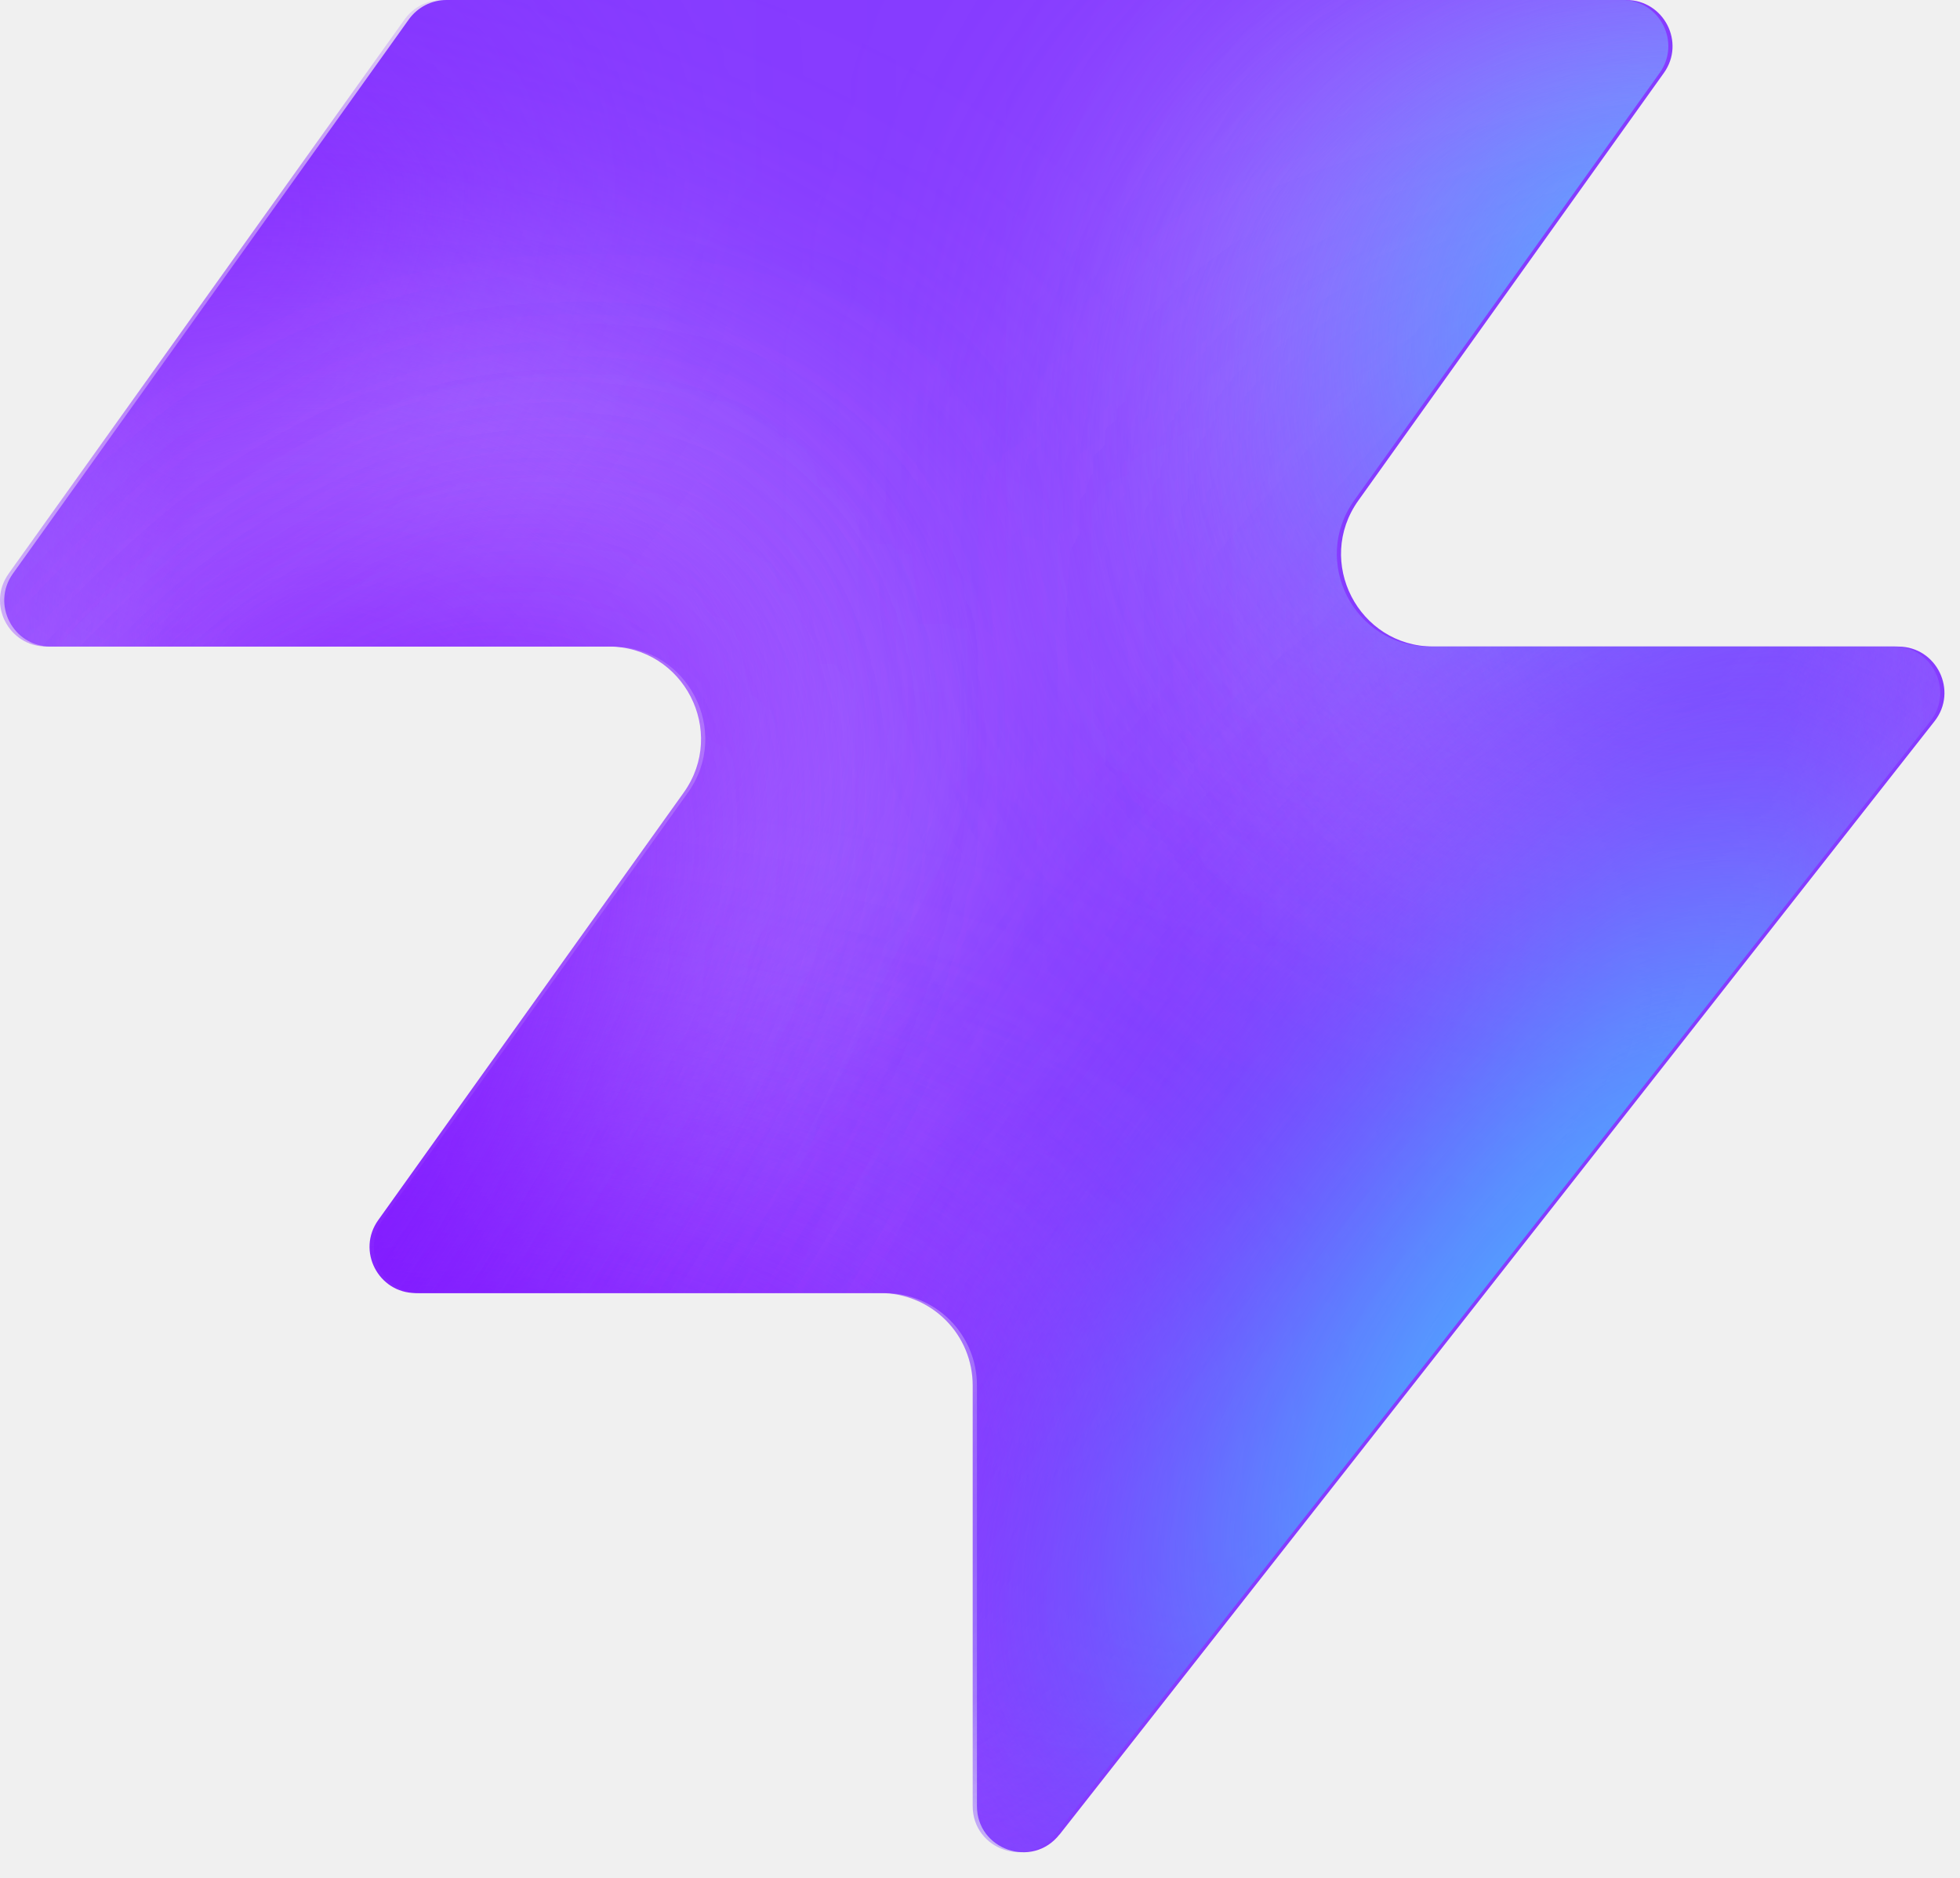
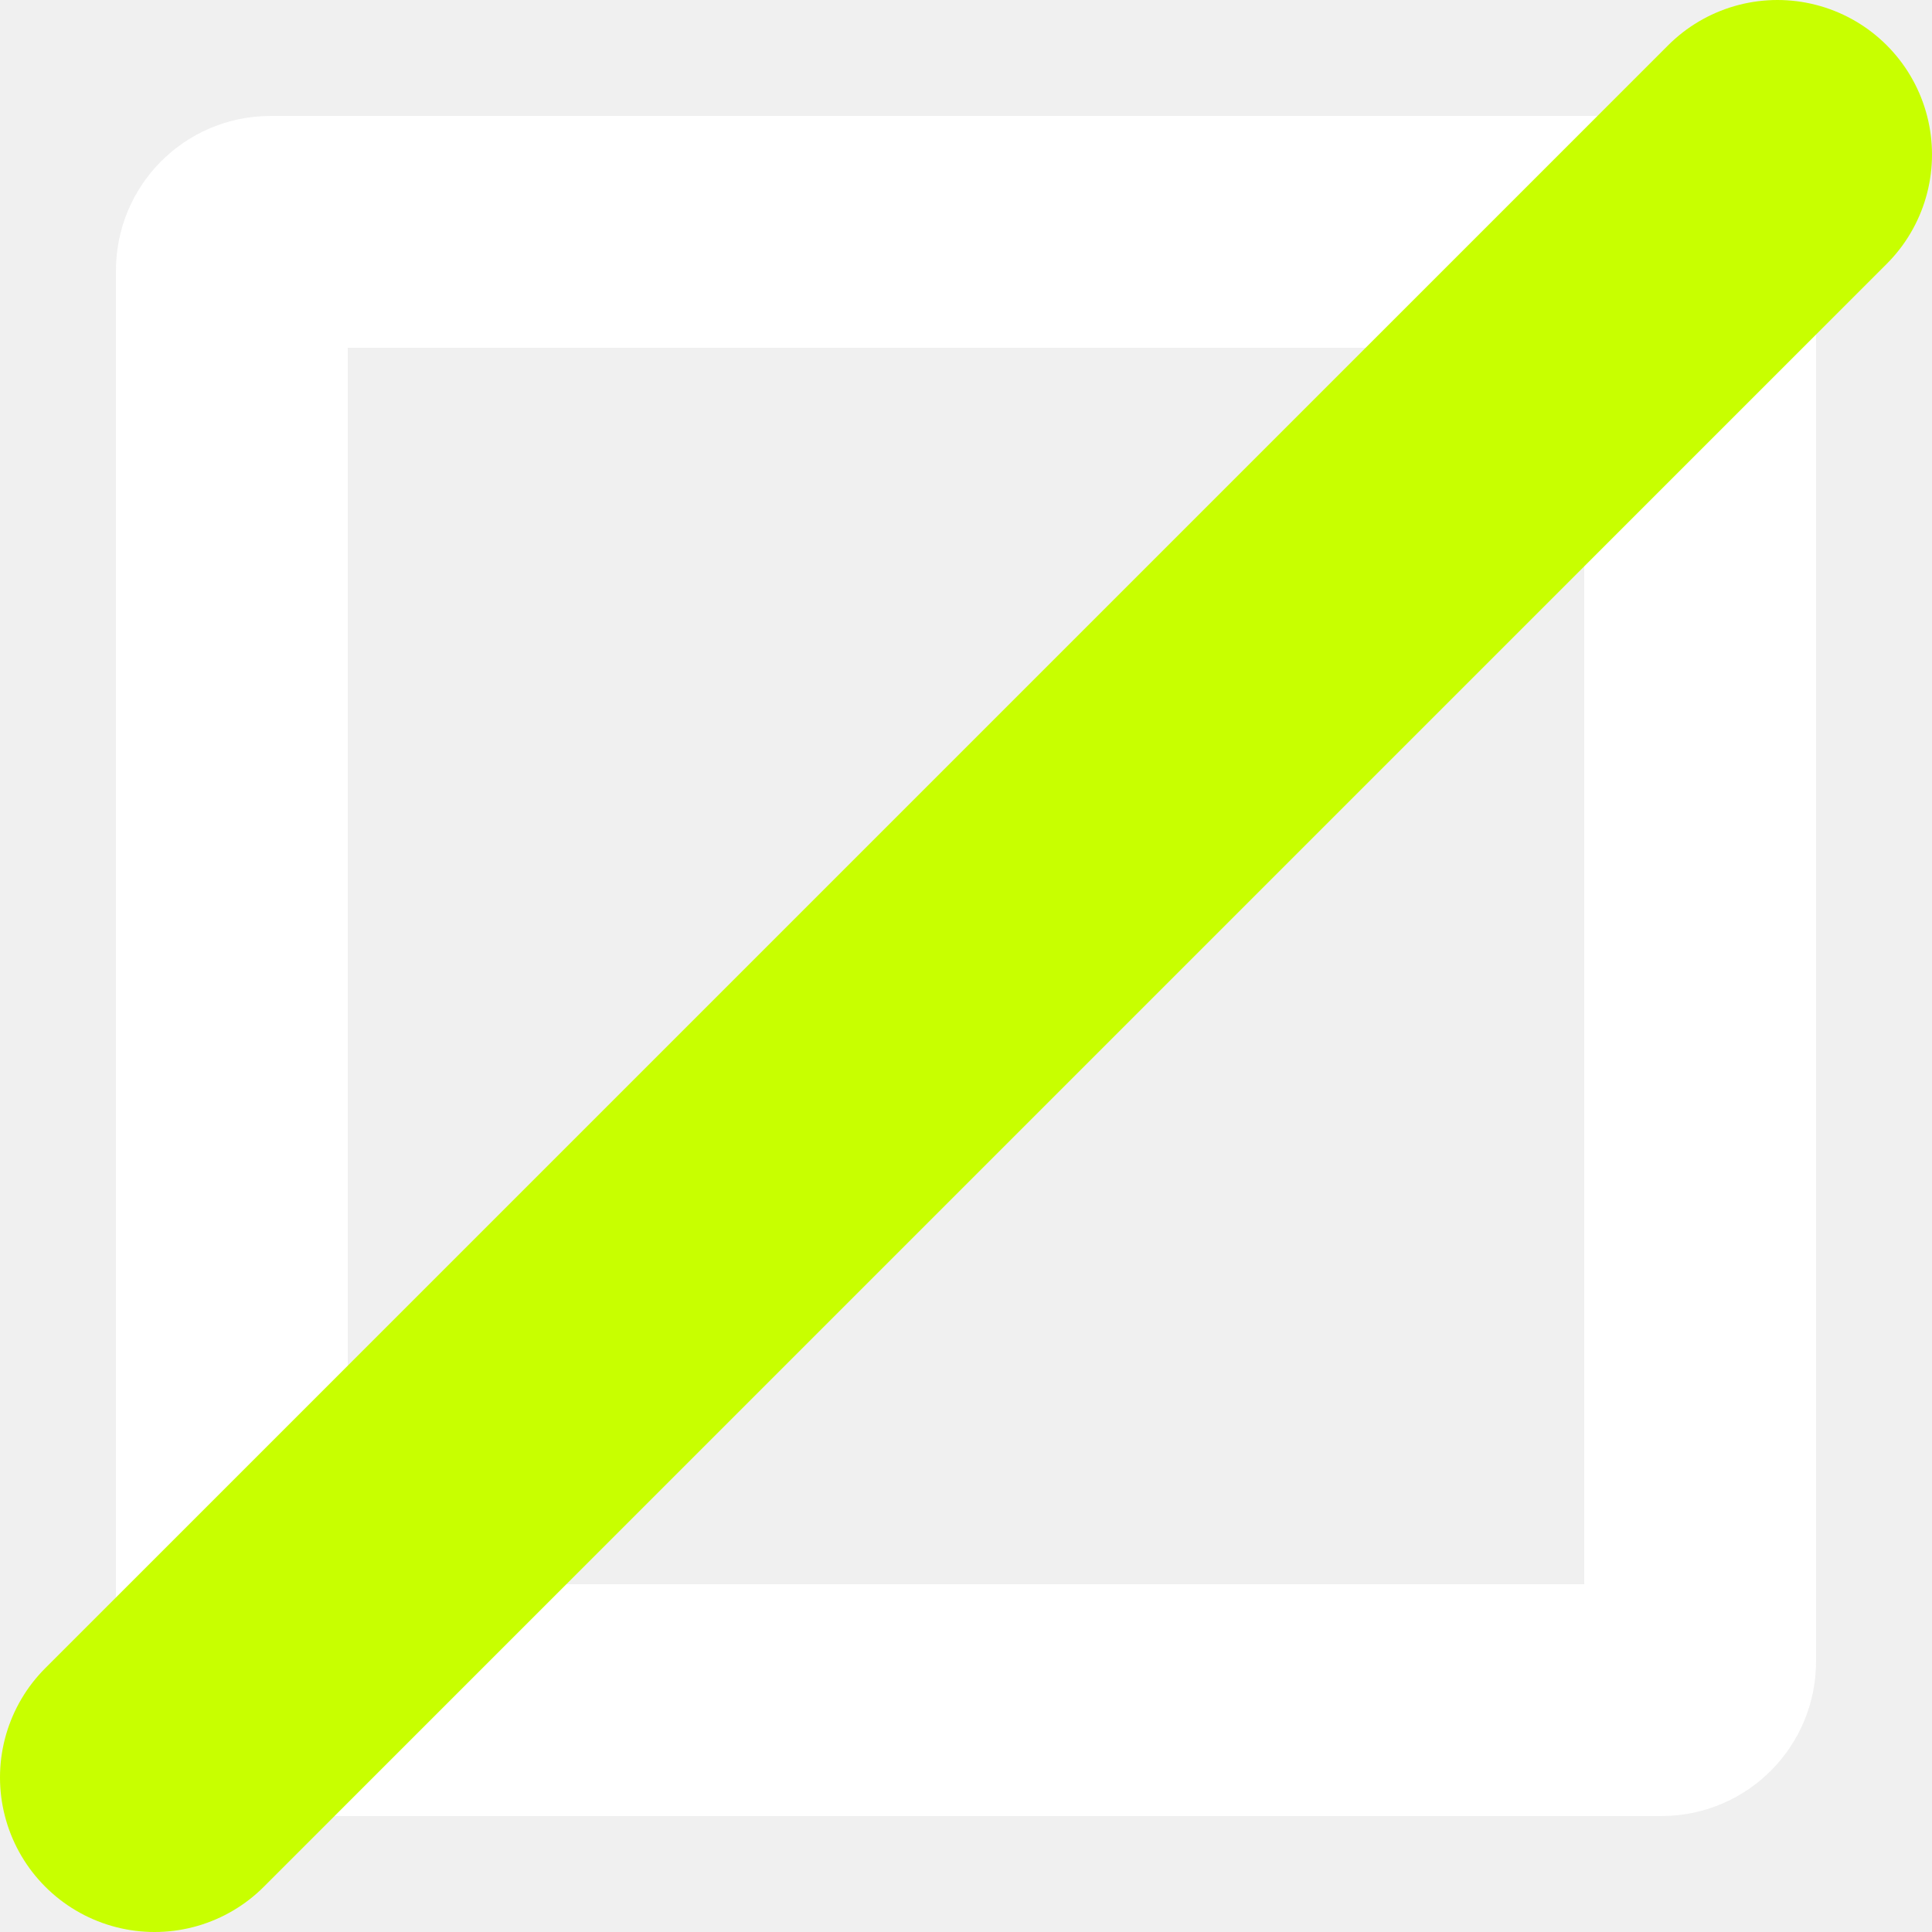
- <svg xmlns="http://www.w3.org/2000/svg" width="48" height="46" fill="none" viewBox="0 0 48 46">
-   <path fill="#863bff" d="M25.946 44.938c-.664.845-2.021.375-2.021-.698V33.937a2.26 2.26 0 0 0-2.262-2.262H10.287c-.92 0-1.456-1.04-.92-1.788l7.48-10.471c1.07-1.497 0-3.578-1.842-3.578H1.237c-.92 0-1.456-1.04-.92-1.788L10.013.474c.214-.297.556-.474.92-.474h28.894c.92 0 1.456 1.04.92 1.788l-7.48 10.471c-1.07 1.498 0 3.579 1.842 3.579h11.377c.943 0 1.473 1.088.89 1.83L25.947 44.94z" style="fill:#863bff;fill:color(display-p3 .525 .23 1);fill-opacity:1" />
-   <mask id="a" width="48" height="46" x="0" y="0" maskUnits="userSpaceOnUse" style="mask-type:alpha">
-     <path fill="#000" d="M25.842 44.938c-.664.844-2.021.375-2.021-.698V33.937a2.26 2.26 0 0 0-2.262-2.262H10.183c-.92 0-1.456-1.04-.92-1.788l7.48-10.471c1.07-1.498 0-3.579-1.842-3.579H1.133c-.92 0-1.456-1.04-.92-1.787L9.91.473c.214-.297.556-.474.92-.474h28.894c.92 0 1.456 1.04.92 1.788l-7.48 10.471c-1.07 1.498 0 3.578 1.842 3.578h11.377c.943 0 1.473 1.088.89 1.832L25.843 44.94z" style="fill:#000;fill-opacity:1" />
-   </mask>
-   <g mask="url(#a)">
-     <g filter="url(#b)">
-       <ellipse cx="5.508" cy="14.704" fill="#ede6ff" rx="5.508" ry="14.704" style="fill:#ede6ff;fill:color(display-p3 .927 .903 1);fill-opacity:1" transform="matrix(.00324 1 1 -.00324 -4.47 31.516)" />
-     </g>
-     <g filter="url(#c)">
-       <ellipse cx="10.399" cy="29.851" fill="#ede6ff" rx="10.399" ry="29.851" style="fill:#ede6ff;fill:color(display-p3 .927 .903 1);fill-opacity:1" transform="matrix(.00324 1 1 -.00324 -39.328 7.883)" />
-     </g>
-     <g filter="url(#d)">
-       <ellipse cx="5.508" cy="30.487" fill="#7e14ff" rx="5.508" ry="30.487" style="fill:#7e14ff;fill:color(display-p3 .492 .077 1);fill-opacity:1" transform="rotate(89.814 -25.913 -14.639)scale(1 -1)" />
-     </g>
-     <g filter="url(#e)">
-       <ellipse cx="5.508" cy="30.599" fill="#7e14ff" rx="5.508" ry="30.599" style="fill:#7e14ff;fill:color(display-p3 .492 .077 1);fill-opacity:1" transform="rotate(89.814 -32.644 -3.334)scale(1 -1)" />
-     </g>
-     <g filter="url(#f)">
-       <ellipse cx="5.508" cy="30.599" fill="#7e14ff" rx="5.508" ry="30.599" style="fill:#7e14ff;fill:color(display-p3 .492 .077 1);fill-opacity:1" transform="matrix(.00324 1 1 -.00324 -34.34 30.47)" />
-     </g>
-     <g filter="url(#g)">
-       <ellipse cx="14.072" cy="22.078" fill="#ede6ff" rx="14.072" ry="22.078" style="fill:#ede6ff;fill:color(display-p3 .927 .903 1);fill-opacity:1" transform="rotate(93.35 24.506 48.493)scale(-1 1)" />
-     </g>
-     <g filter="url(#h)">
-       <ellipse cx="3.47" cy="21.501" fill="#7e14ff" rx="3.47" ry="21.501" style="fill:#7e14ff;fill:color(display-p3 .492 .077 1);fill-opacity:1" transform="rotate(89.009 28.708 47.59)scale(-1 1)" />
-     </g>
-     <g filter="url(#i)">
-       <ellipse cx="3.47" cy="21.501" fill="#7e14ff" rx="3.47" ry="21.501" style="fill:#7e14ff;fill:color(display-p3 .492 .077 1);fill-opacity:1" transform="rotate(89.009 28.708 47.59)scale(-1 1)" />
-     </g>
-     <g filter="url(#j)">
-       <ellipse cx=".387" cy="8.972" fill="#7e14ff" rx="4.407" ry="29.108" style="fill:#7e14ff;fill:color(display-p3 .492 .077 1);fill-opacity:1" transform="rotate(39.51 .387 8.972)" />
-     </g>
-     <g filter="url(#k)">
-       <ellipse cx="47.523" cy="-6.092" fill="#7e14ff" rx="4.407" ry="29.108" style="fill:#7e14ff;fill:color(display-p3 .492 .077 1);fill-opacity:1" transform="rotate(37.892 47.523 -6.092)" />
-     </g>
-     <g filter="url(#l)">
-       <ellipse cx="41.412" cy="6.333" fill="#47bfff" rx="5.971" ry="9.665" style="fill:#47bfff;fill:color(display-p3 .28 .748 1);fill-opacity:1" transform="rotate(37.892 41.412 6.333)" />
-     </g>
-     <g filter="url(#m)">
-       <ellipse cx="-1.879" cy="38.332" fill="#7e14ff" rx="4.407" ry="29.108" style="fill:#7e14ff;fill:color(display-p3 .492 .077 1);fill-opacity:1" transform="rotate(37.892 -1.88 38.332)" />
-     </g>
-     <g filter="url(#n)">
-       <ellipse cx="-1.879" cy="38.332" fill="#7e14ff" rx="4.407" ry="29.108" style="fill:#7e14ff;fill:color(display-p3 .492 .077 1);fill-opacity:1" transform="rotate(37.892 -1.88 38.332)" />
-     </g>
-     <g filter="url(#o)">
-       <ellipse cx="35.651" cy="29.907" fill="#7e14ff" rx="4.407" ry="29.108" style="fill:#7e14ff;fill:color(display-p3 .492 .077 1);fill-opacity:1" transform="rotate(37.892 35.651 29.907)" />
-     </g>
-     <g filter="url(#p)">
-       <ellipse cx="38.418" cy="32.4" fill="#47bfff" rx="5.971" ry="15.297" style="fill:#47bfff;fill:color(display-p3 .28 .748 1);fill-opacity:1" transform="rotate(37.892 38.418 32.4)" />
-     </g>
-   </g>
-   <defs>
-     <filter id="b" width="60.045" height="41.654" x="-19.77" y="16.149" color-interpolation-filters="sRGB" filterUnits="userSpaceOnUse">
-       <feFlood flood-opacity="0" result="BackgroundImageFix" />
-       <feBlend in="SourceGraphic" in2="BackgroundImageFix" result="shape" />
-       <feGaussianBlur result="effect1_foregroundBlur_2002_17158" stdDeviation="7.659" />
-     </filter>
-     <filter id="c" width="90.34" height="51.437" x="-54.613" y="-7.533" color-interpolation-filters="sRGB" filterUnits="userSpaceOnUse">
-       <feFlood flood-opacity="0" result="BackgroundImageFix" />
-       <feBlend in="SourceGraphic" in2="BackgroundImageFix" result="shape" />
-       <feGaussianBlur result="effect1_foregroundBlur_2002_17158" stdDeviation="7.659" />
-     </filter>
-     <filter id="d" width="79.355" height="29.4" x="-49.64" y="2.03" color-interpolation-filters="sRGB" filterUnits="userSpaceOnUse">
-       <feFlood flood-opacity="0" result="BackgroundImageFix" />
-       <feBlend in="SourceGraphic" in2="BackgroundImageFix" result="shape" />
-       <feGaussianBlur result="effect1_foregroundBlur_2002_17158" stdDeviation="4.596" />
-     </filter>
-     <filter id="e" width="79.579" height="29.4" x="-45.045" y="20.029" color-interpolation-filters="sRGB" filterUnits="userSpaceOnUse">
-       <feFlood flood-opacity="0" result="BackgroundImageFix" />
-       <feBlend in="SourceGraphic" in2="BackgroundImageFix" result="shape" />
-       <feGaussianBlur result="effect1_foregroundBlur_2002_17158" stdDeviation="4.596" />
-     </filter>
-     <filter id="f" width="79.579" height="29.4" x="-43.513" y="21.178" color-interpolation-filters="sRGB" filterUnits="userSpaceOnUse">
-       <feFlood flood-opacity="0" result="BackgroundImageFix" />
-       <feBlend in="SourceGraphic" in2="BackgroundImageFix" result="shape" />
-       <feGaussianBlur result="effect1_foregroundBlur_2002_17158" stdDeviation="4.596" />
-     </filter>
-     <filter id="g" width="74.749" height="58.852" x="15.756" y="-17.901" color-interpolation-filters="sRGB" filterUnits="userSpaceOnUse">
-       <feFlood flood-opacity="0" result="BackgroundImageFix" />
-       <feBlend in="SourceGraphic" in2="BackgroundImageFix" result="shape" />
-       <feGaussianBlur result="effect1_foregroundBlur_2002_17158" stdDeviation="7.659" />
-     </filter>
-     <filter id="h" width="61.377" height="25.362" x="23.548" y="2.284" color-interpolation-filters="sRGB" filterUnits="userSpaceOnUse">
-       <feFlood flood-opacity="0" result="BackgroundImageFix" />
-       <feBlend in="SourceGraphic" in2="BackgroundImageFix" result="shape" />
-       <feGaussianBlur result="effect1_foregroundBlur_2002_17158" stdDeviation="4.596" />
-     </filter>
-     <filter id="i" width="61.377" height="25.362" x="23.548" y="2.284" color-interpolation-filters="sRGB" filterUnits="userSpaceOnUse">
-       <feFlood flood-opacity="0" result="BackgroundImageFix" />
-       <feBlend in="SourceGraphic" in2="BackgroundImageFix" result="shape" />
-       <feGaussianBlur result="effect1_foregroundBlur_2002_17158" stdDeviation="4.596" />
-     </filter>
-     <filter id="j" width="56.045" height="63.649" x="-27.636" y="-22.853" color-interpolation-filters="sRGB" filterUnits="userSpaceOnUse">
-       <feFlood flood-opacity="0" result="BackgroundImageFix" />
-       <feBlend in="SourceGraphic" in2="BackgroundImageFix" result="shape" />
-       <feGaussianBlur result="effect1_foregroundBlur_2002_17158" stdDeviation="4.596" />
-     </filter>
-     <filter id="k" width="54.814" height="64.646" x="20.116" y="-38.415" color-interpolation-filters="sRGB" filterUnits="userSpaceOnUse">
-       <feFlood flood-opacity="0" result="BackgroundImageFix" />
-       <feBlend in="SourceGraphic" in2="BackgroundImageFix" result="shape" />
-       <feGaussianBlur result="effect1_foregroundBlur_2002_17158" stdDeviation="4.596" />
-     </filter>
-     <filter id="l" width="33.541" height="35.313" x="24.641" y="-11.323" color-interpolation-filters="sRGB" filterUnits="userSpaceOnUse">
-       <feFlood flood-opacity="0" result="BackgroundImageFix" />
-       <feBlend in="SourceGraphic" in2="BackgroundImageFix" result="shape" />
-       <feGaussianBlur result="effect1_foregroundBlur_2002_17158" stdDeviation="4.596" />
-     </filter>
-     <filter id="m" width="54.814" height="64.646" x="-29.286" y="6.009" color-interpolation-filters="sRGB" filterUnits="userSpaceOnUse">
-       <feFlood flood-opacity="0" result="BackgroundImageFix" />
-       <feBlend in="SourceGraphic" in2="BackgroundImageFix" result="shape" />
-       <feGaussianBlur result="effect1_foregroundBlur_2002_17158" stdDeviation="4.596" />
-     </filter>
-     <filter id="n" width="54.814" height="64.646" x="-29.286" y="6.009" color-interpolation-filters="sRGB" filterUnits="userSpaceOnUse">
-       <feFlood flood-opacity="0" result="BackgroundImageFix" />
-       <feBlend in="SourceGraphic" in2="BackgroundImageFix" result="shape" />
-       <feGaussianBlur result="effect1_foregroundBlur_2002_17158" stdDeviation="4.596" />
-     </filter>
-     <filter id="o" width="54.814" height="64.646" x="8.244" y="-2.416" color-interpolation-filters="sRGB" filterUnits="userSpaceOnUse">
-       <feFlood flood-opacity="0" result="BackgroundImageFix" />
-       <feBlend in="SourceGraphic" in2="BackgroundImageFix" result="shape" />
-       <feGaussianBlur result="effect1_foregroundBlur_2002_17158" stdDeviation="4.596" />
-     </filter>
-     <filter id="p" width="39.409" height="43.623" x="18.713" y="10.588" color-interpolation-filters="sRGB" filterUnits="userSpaceOnUse">
-       <feFlood flood-opacity="0" result="BackgroundImageFix" />
-       <feBlend in="SourceGraphic" in2="BackgroundImageFix" result="shape" />
-       <feGaussianBlur result="effect1_foregroundBlur_2002_17158" stdDeviation="4.596" />
-     </filter>
-   </defs>
+ <svg xmlns="http://www.w3.org/2000/svg" width="32" height="32" viewBox="0 0 100 100" fill="none">
+   <rect x="12" y="12" width="76" height="76" rx="2" stroke="white" stroke-width="12" />
+   <path d="M8 92L92 8" stroke="#C8FF00" stroke-width="16" stroke-linecap="round" />
</svg>
